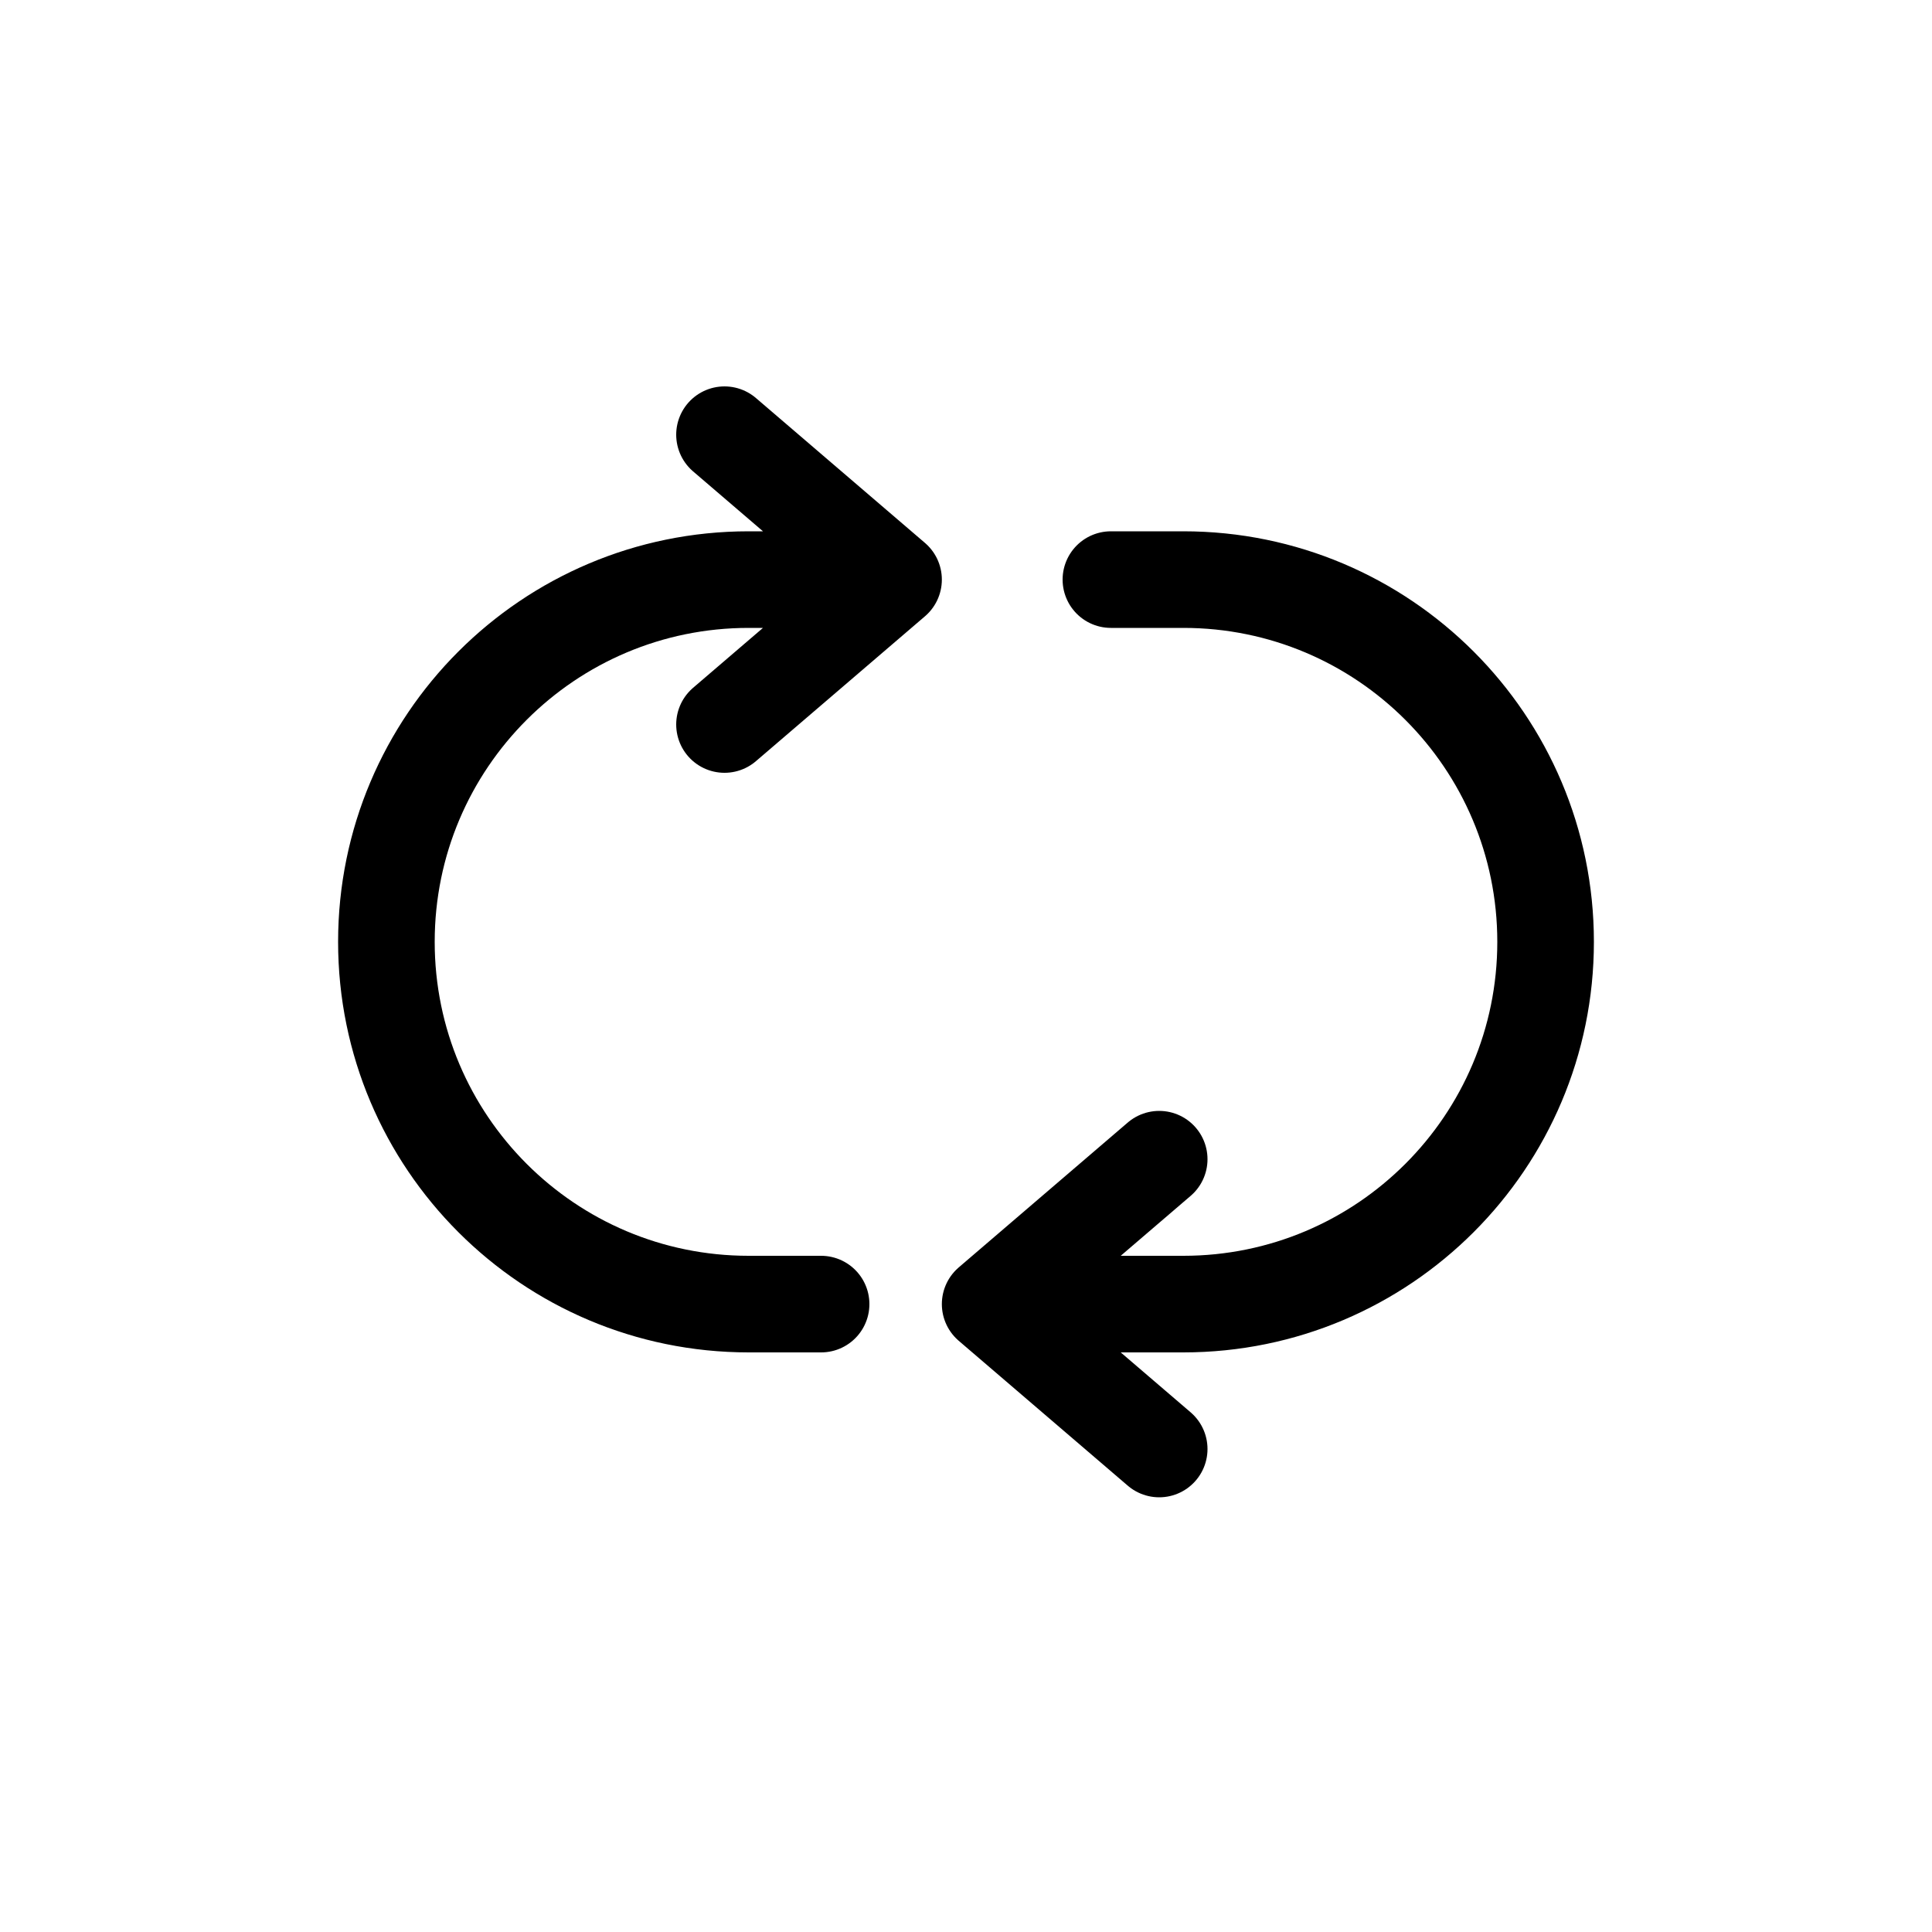
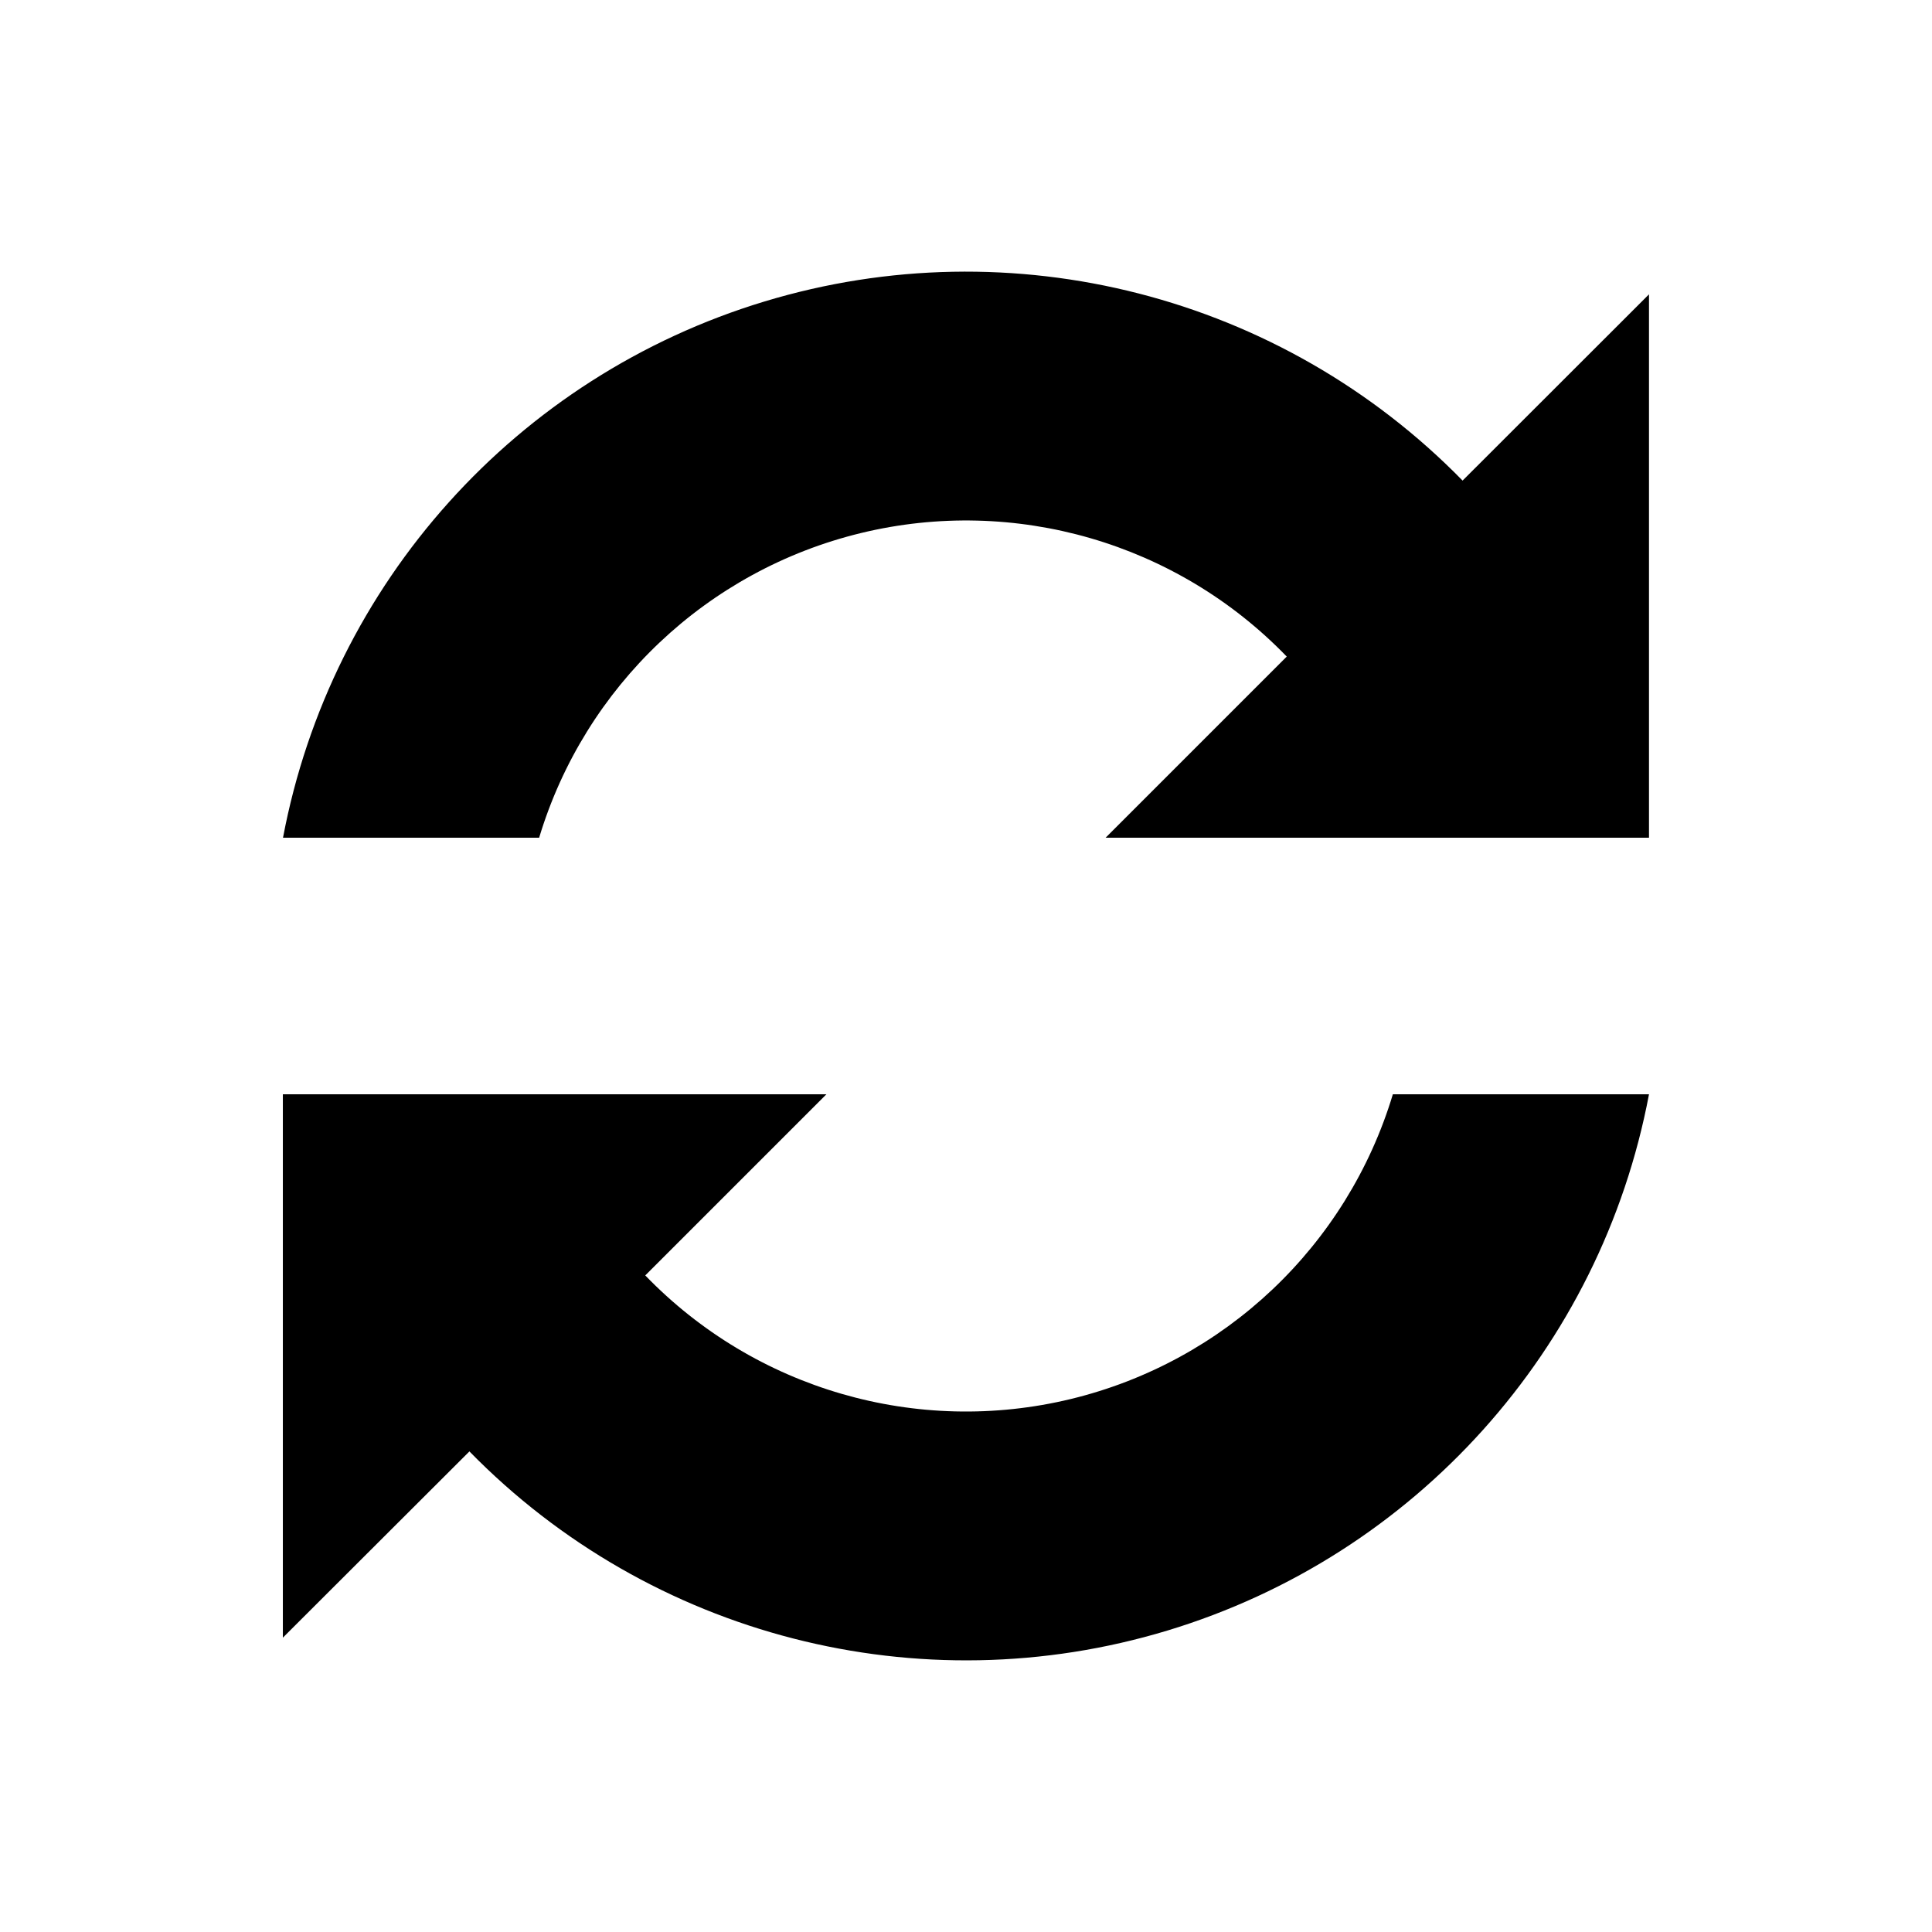
- <svg xmlns="http://www.w3.org/2000/svg" width="40" height="40" viewBox="0 0 40 40" fill="none">
-   <path d="M20.5 27L24.5 27C28.642 27 32 23.642 32 19.5C32 15.358 28.642 12 24.5 12L23 12M20.5 27L24 24M20.5 27L24 30M17 27H15.5C11.358 27 8 23.642 8 19.5C8 15.358 11.358 12 15.5 12L18.5 12M18.5 12L15 15M18.5 12L15 9" stroke="black" stroke-width="2" stroke-linecap="round" stroke-linejoin="round" />
+ <svg xmlns="http://www.w3.org/2000/svg" version="1.0" width="20px" height="20px" viewBox="0 0 128 128" xml:space="preserve">
+   <path fill="#000000" d="M109.25 55.5h-36l12-12a29.54 29.54 0 0 0-49.53 12H18.75A46.04 46.04 0 0 1 96.9 31.84l12.35-12.34v36zm-90.5 17h36l-12 12a29.54 29.54 0 0 0 49.53-12h16.97A46.04 46.04 0 0 1 31.1 96.16L18.74 108.5v-36z" />
</svg>
